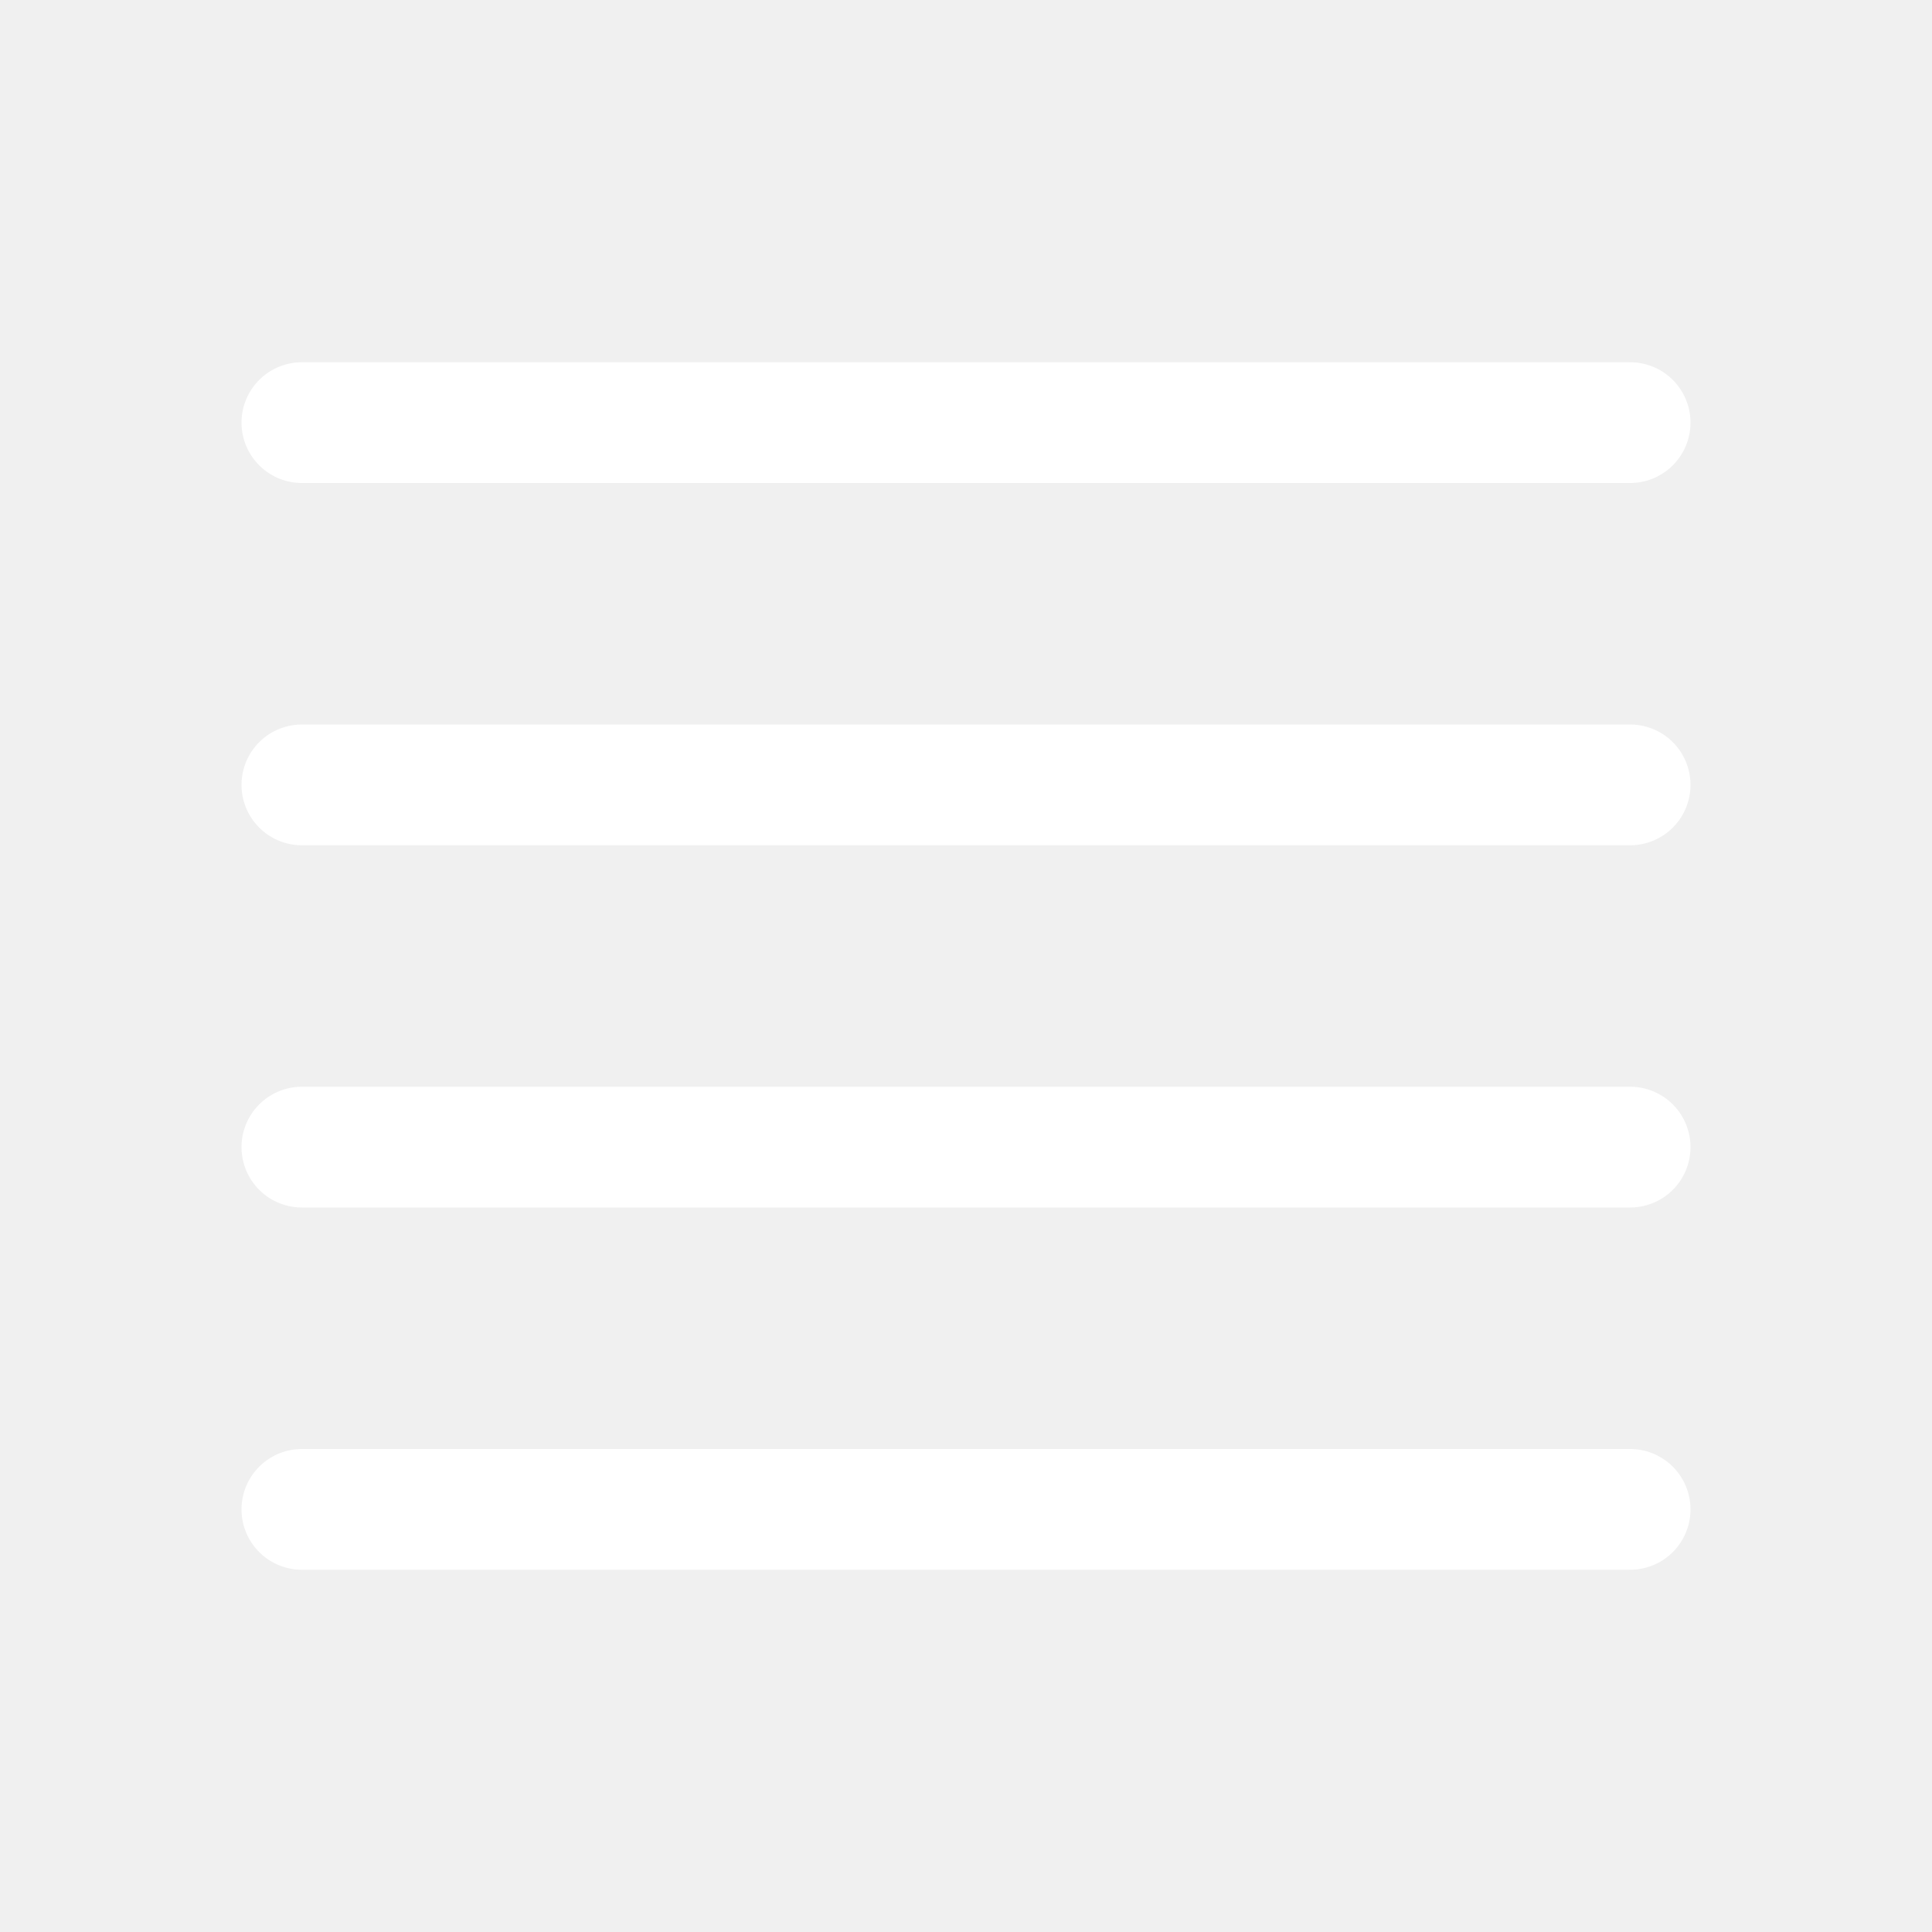
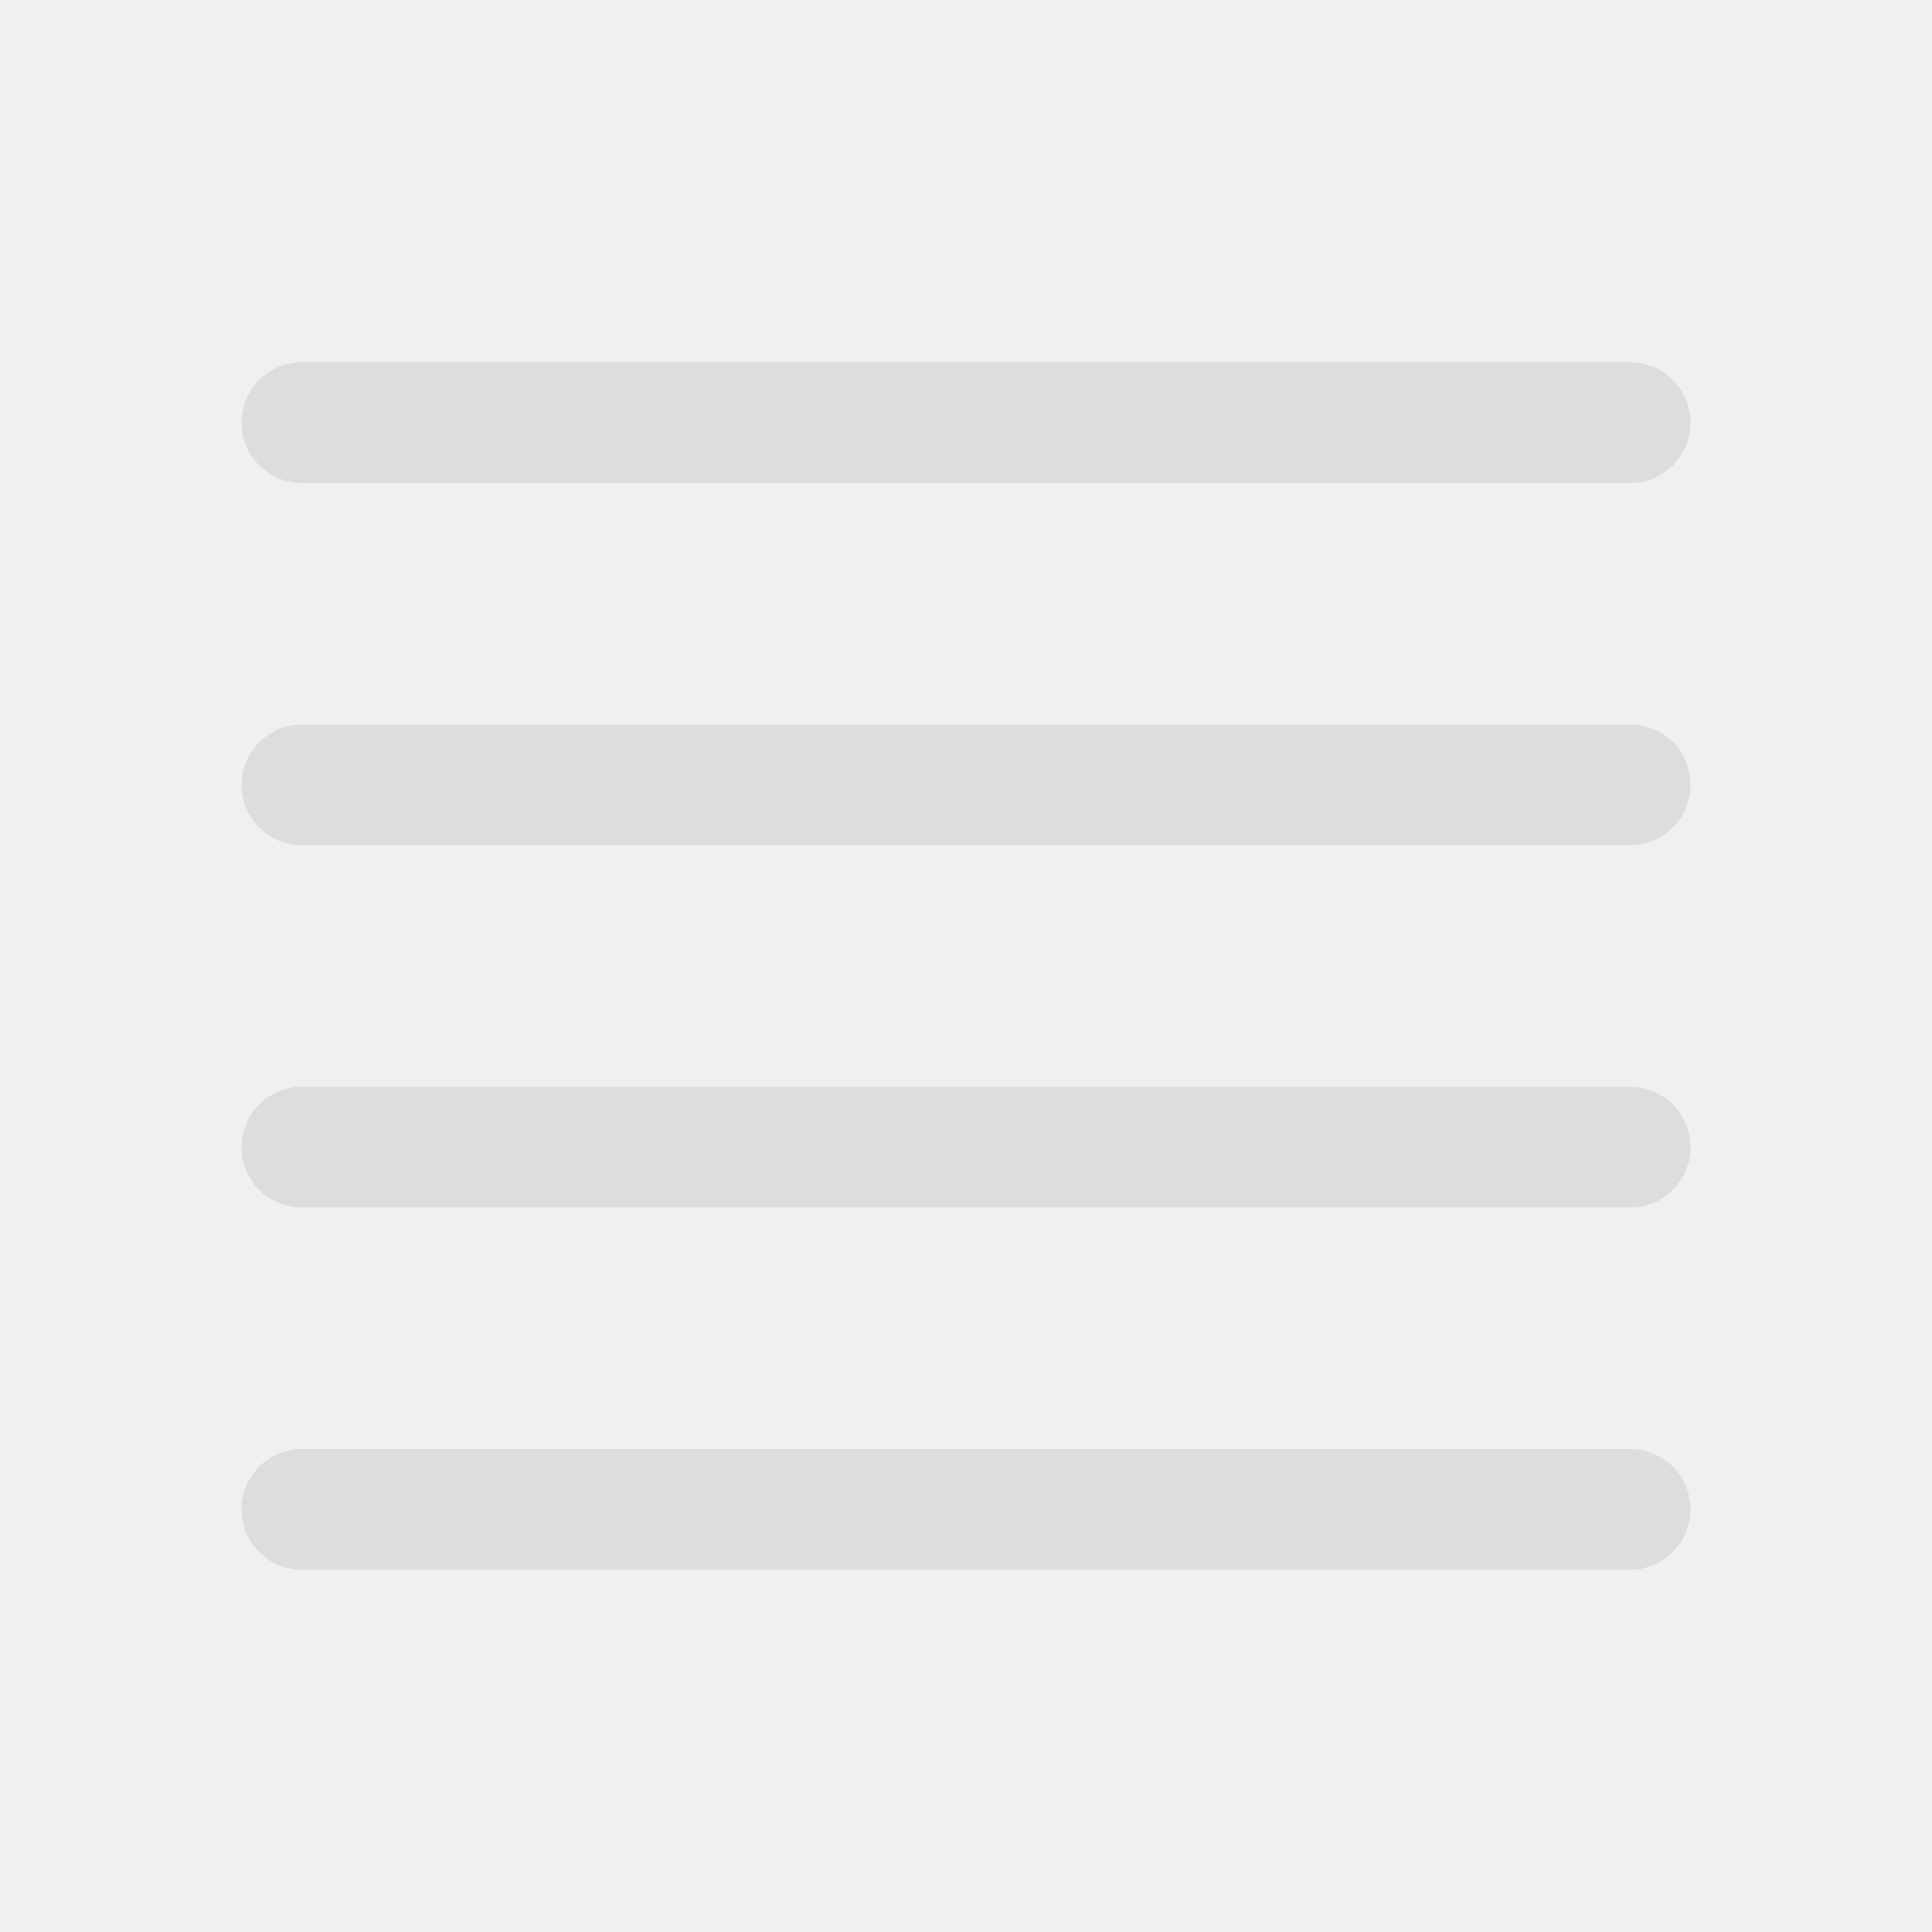
- <svg xmlns="http://www.w3.org/2000/svg" fill="none" viewBox="0 0 24 24" stroke-width="1.5" stroke="#fff" class="size-6">
+ <svg xmlns="http://www.w3.org/2000/svg" fill="none" viewBox="0 0 24 24" stroke-width="1.5" stroke="#ddd" class="size-6 text-black dark:text-white">
  <path stroke-linecap="round" stroke-linejoin="round" d="M3.75 5.25h16.5m-16.5 4.5h16.5m-16.5 4.5h16.5m-16.5 4.5h16.5" />
</svg>
